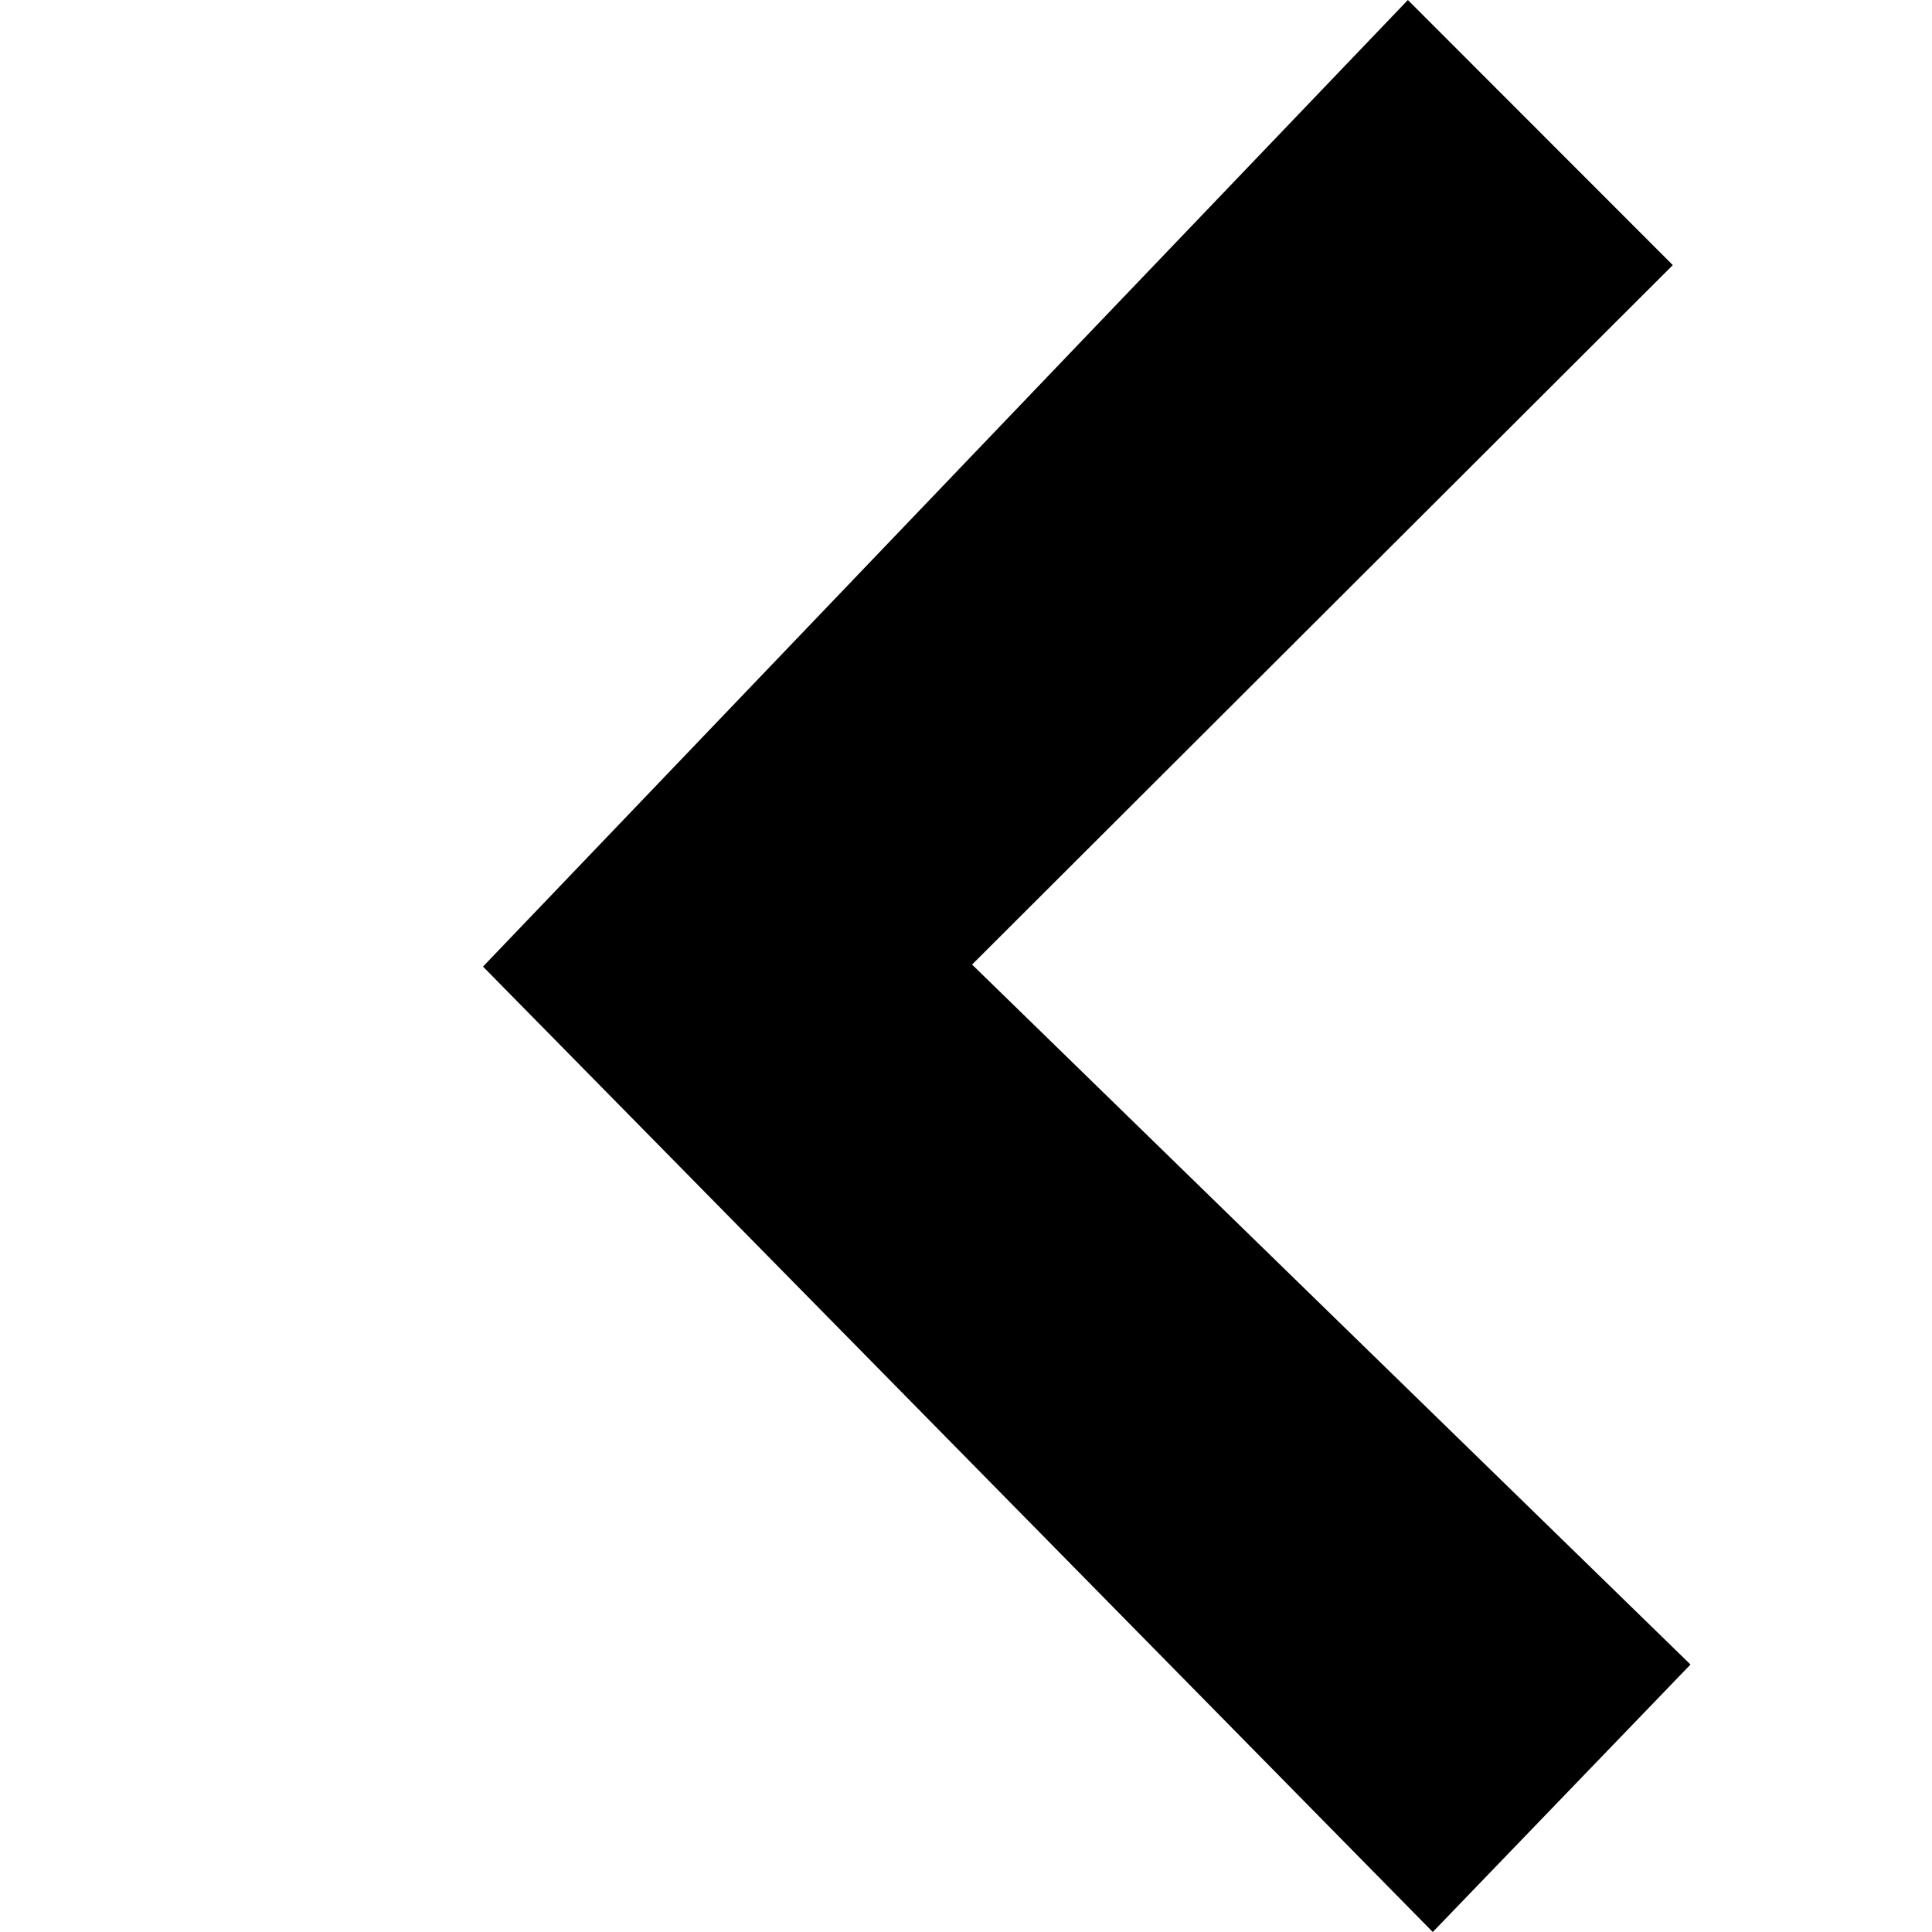
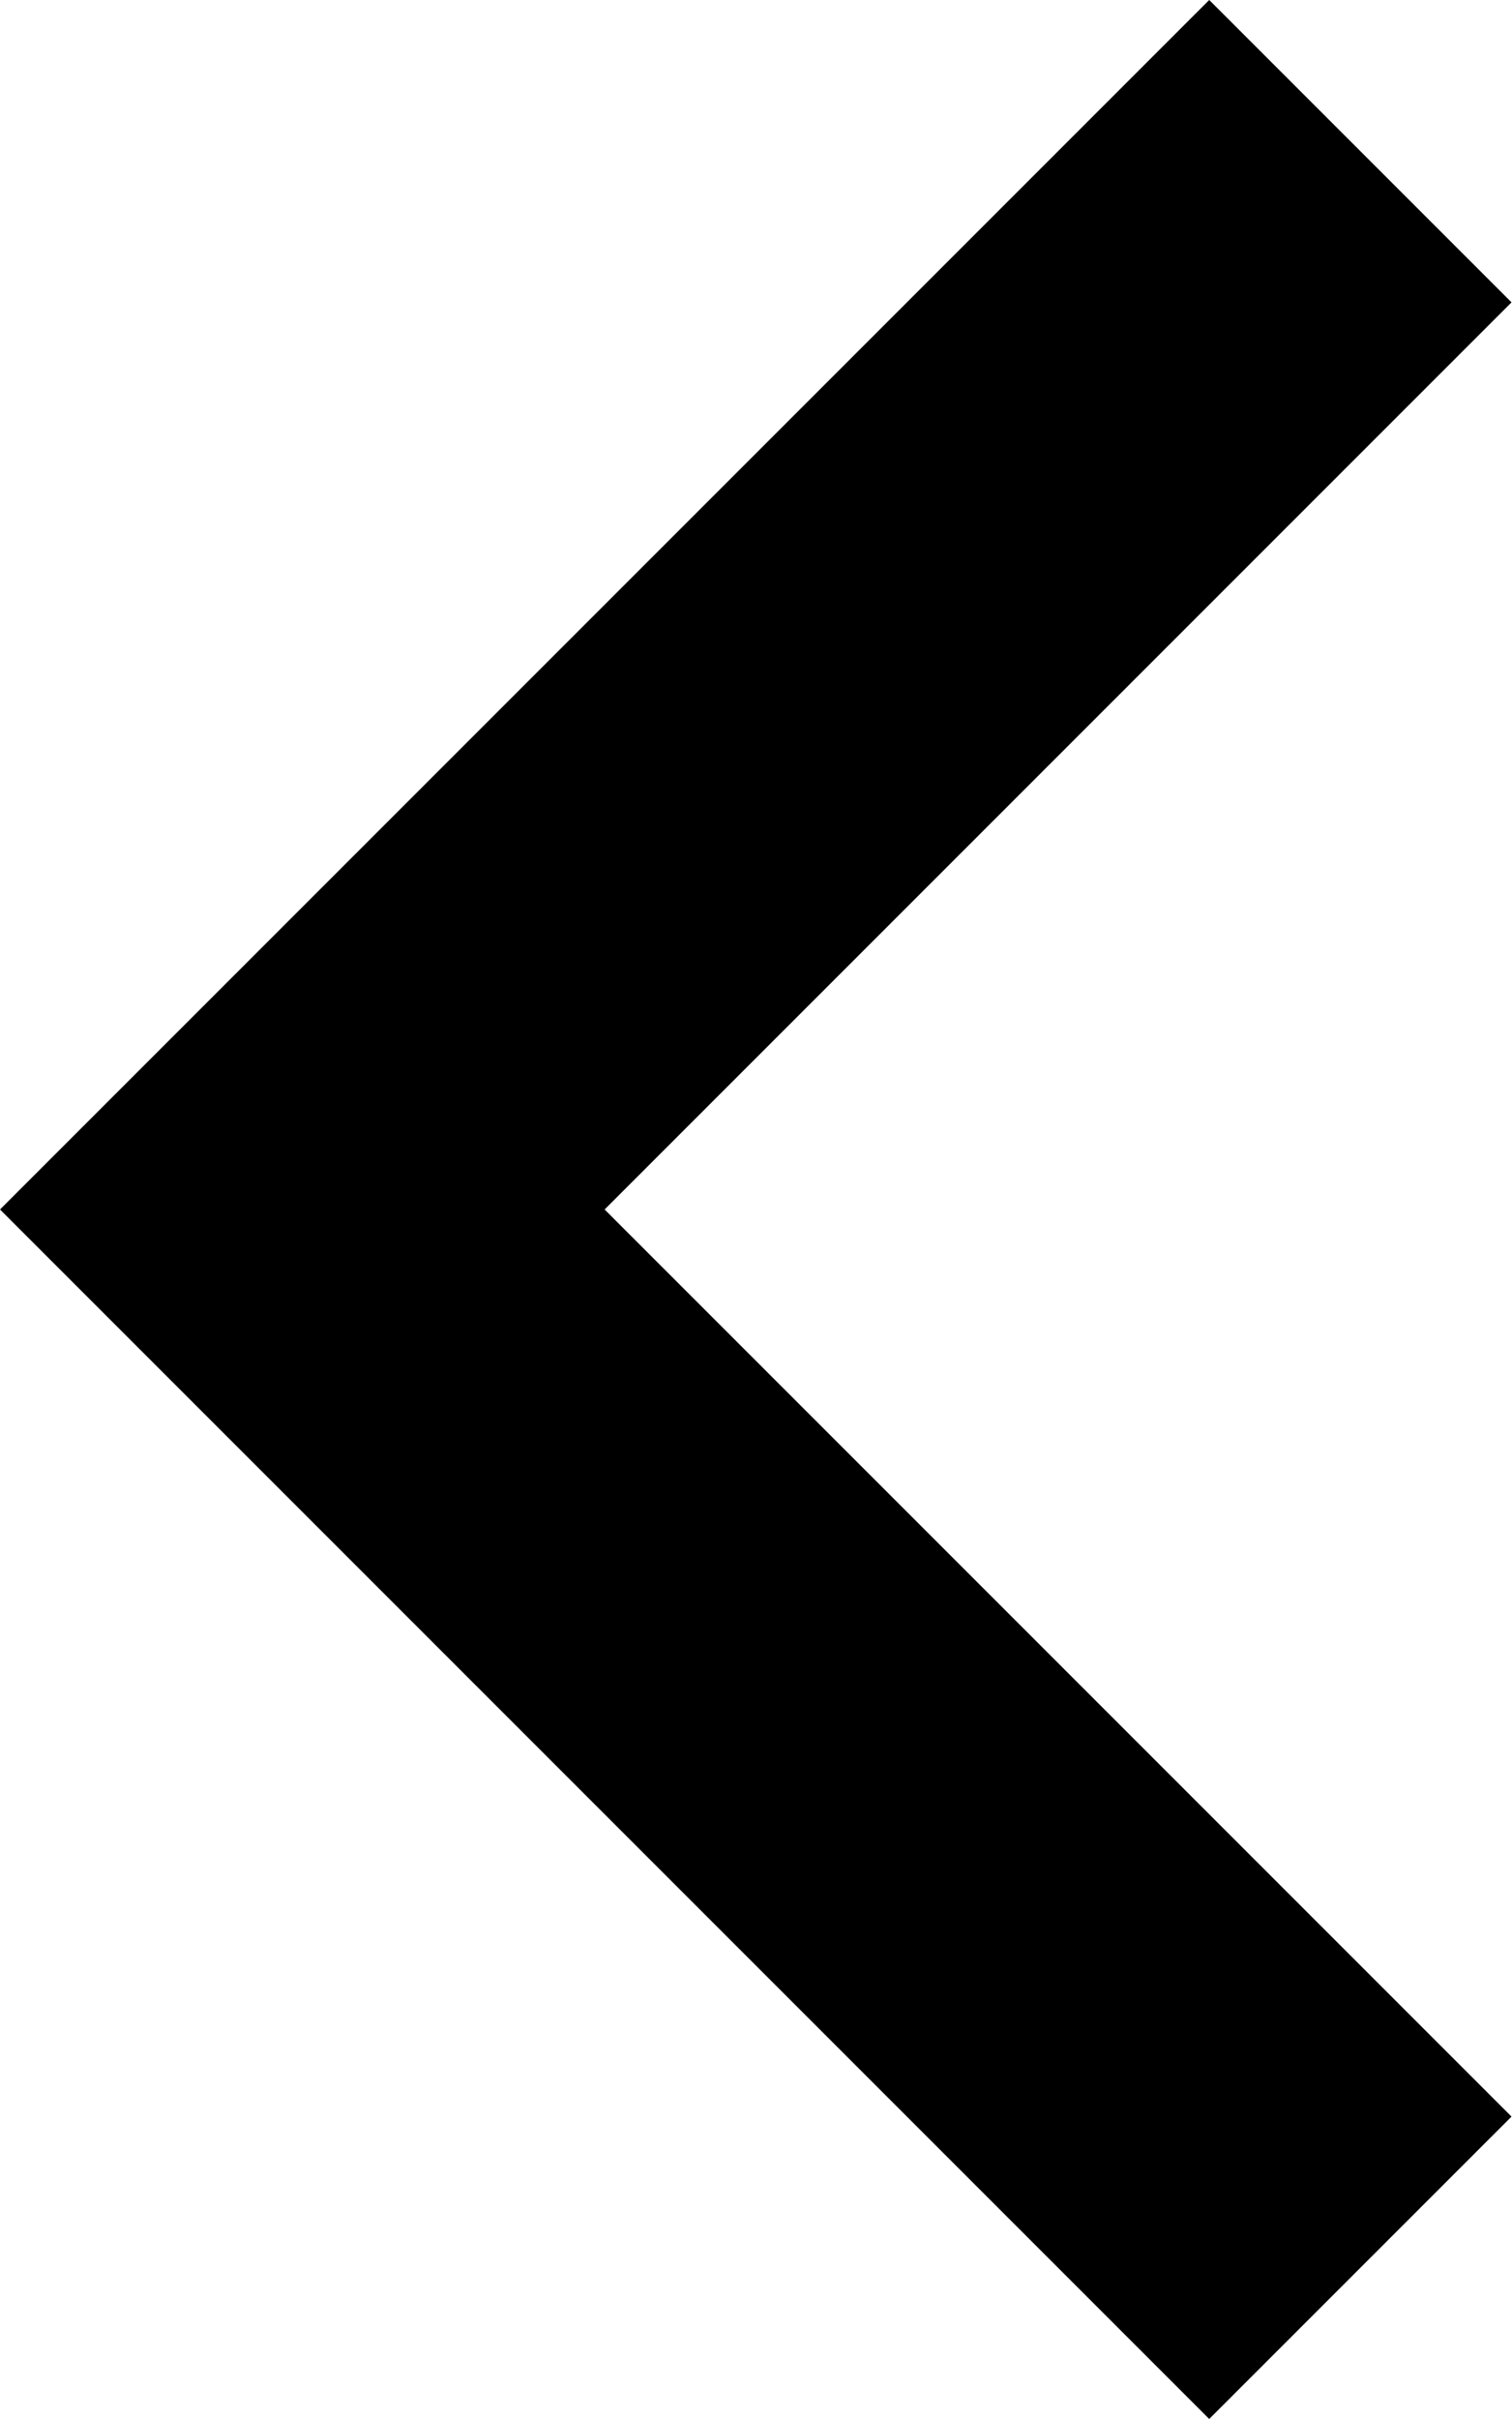
- <svg xmlns="http://www.w3.org/2000/svg" width="2048" height="2048" viewBox="0 0 2048 2048" version="1.1" id="svg3034">
+ <svg xmlns="http://www.w3.org/2000/svg" width="1280" height="2048" viewBox="0 0 1280 2048" version="1.1" id="svg3034">
  <defs id="defs3040" />
-   <g id="Page-1" transform="matrix(34.59459,0,0,34.71186,-595.027,-728.9491)">
-     <g id="arrow-left">
-       <path d="M 32,50.518 60.34,21 68.458,29.096 46.986,50.456 69,71.832 61.103,80 32,50.518 l 0,0 z" id="left" />
-     </g>
+   <g id="Page-1" transform="matrix(34.59459,0,0,34.71186,-723.027,-729.5749)">
+     <path d="M 1024 0 L 0 1024 L 1024 2048 L 1280 1792 L 512 1024 L 1280 256 L 1024 0 z " transform="matrix(0.02890625,0,0,0.02880859,20.9,21.01803)" id="left" />
  </g>
</svg>
